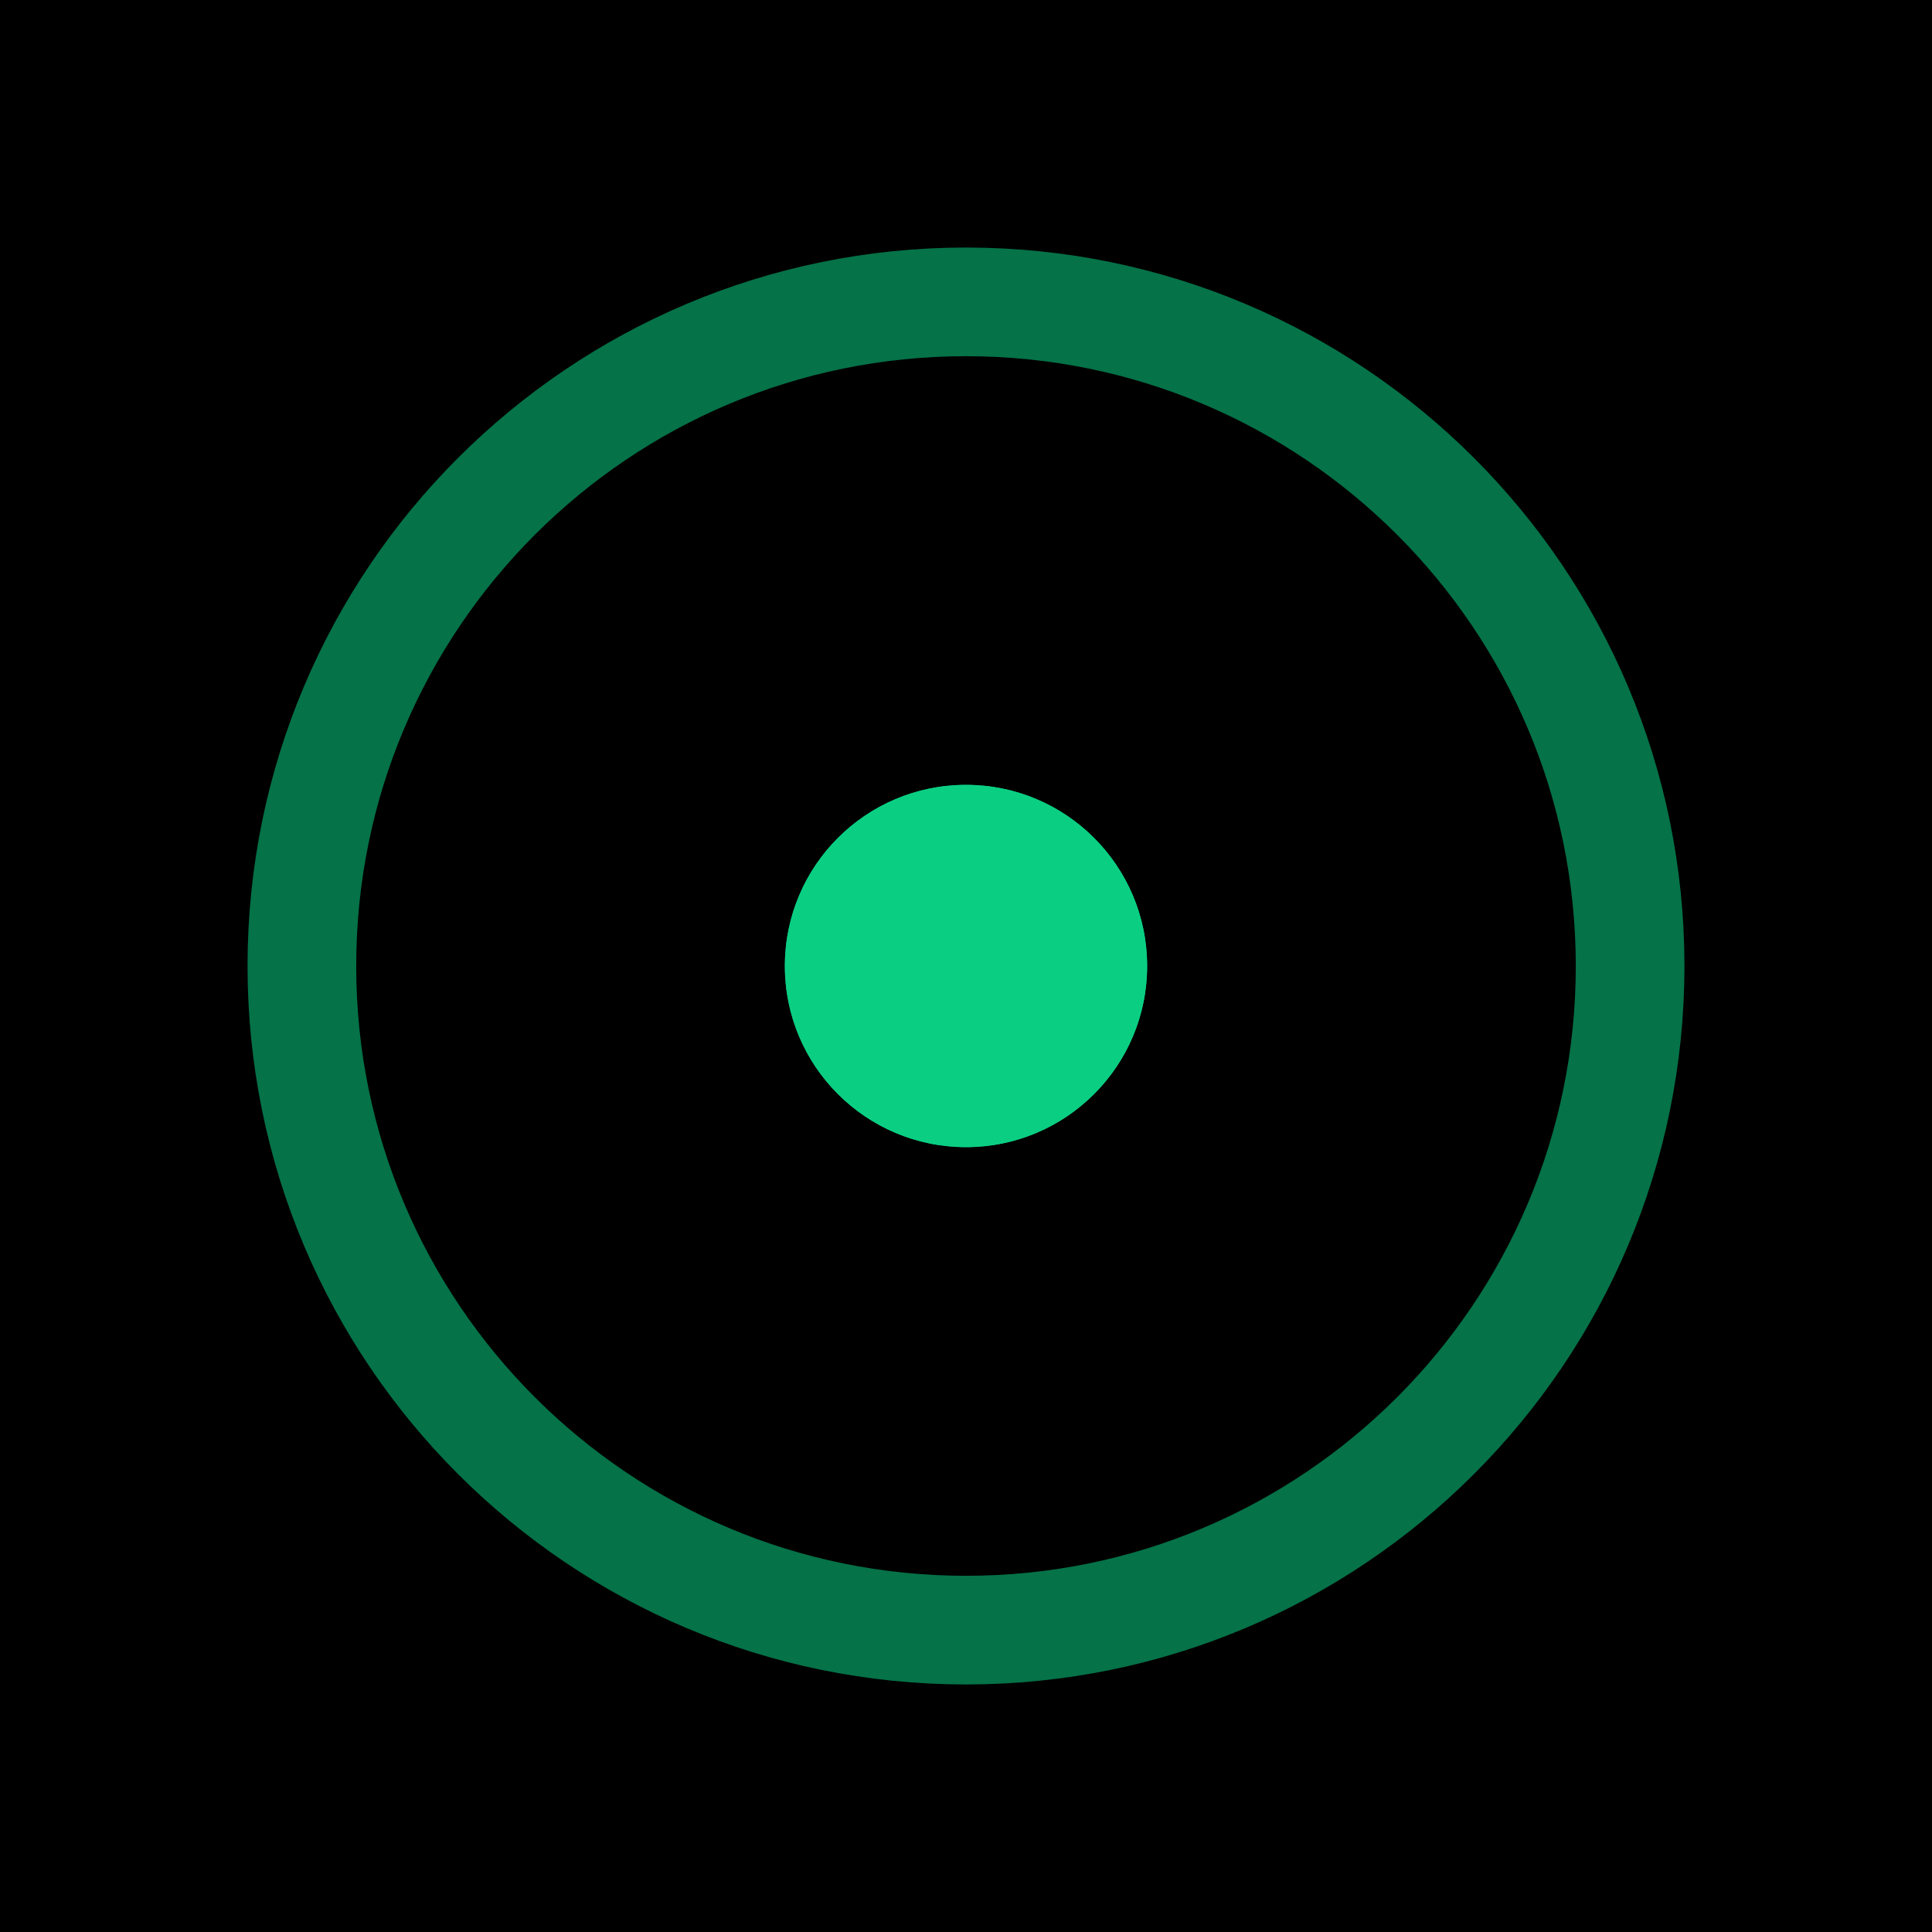
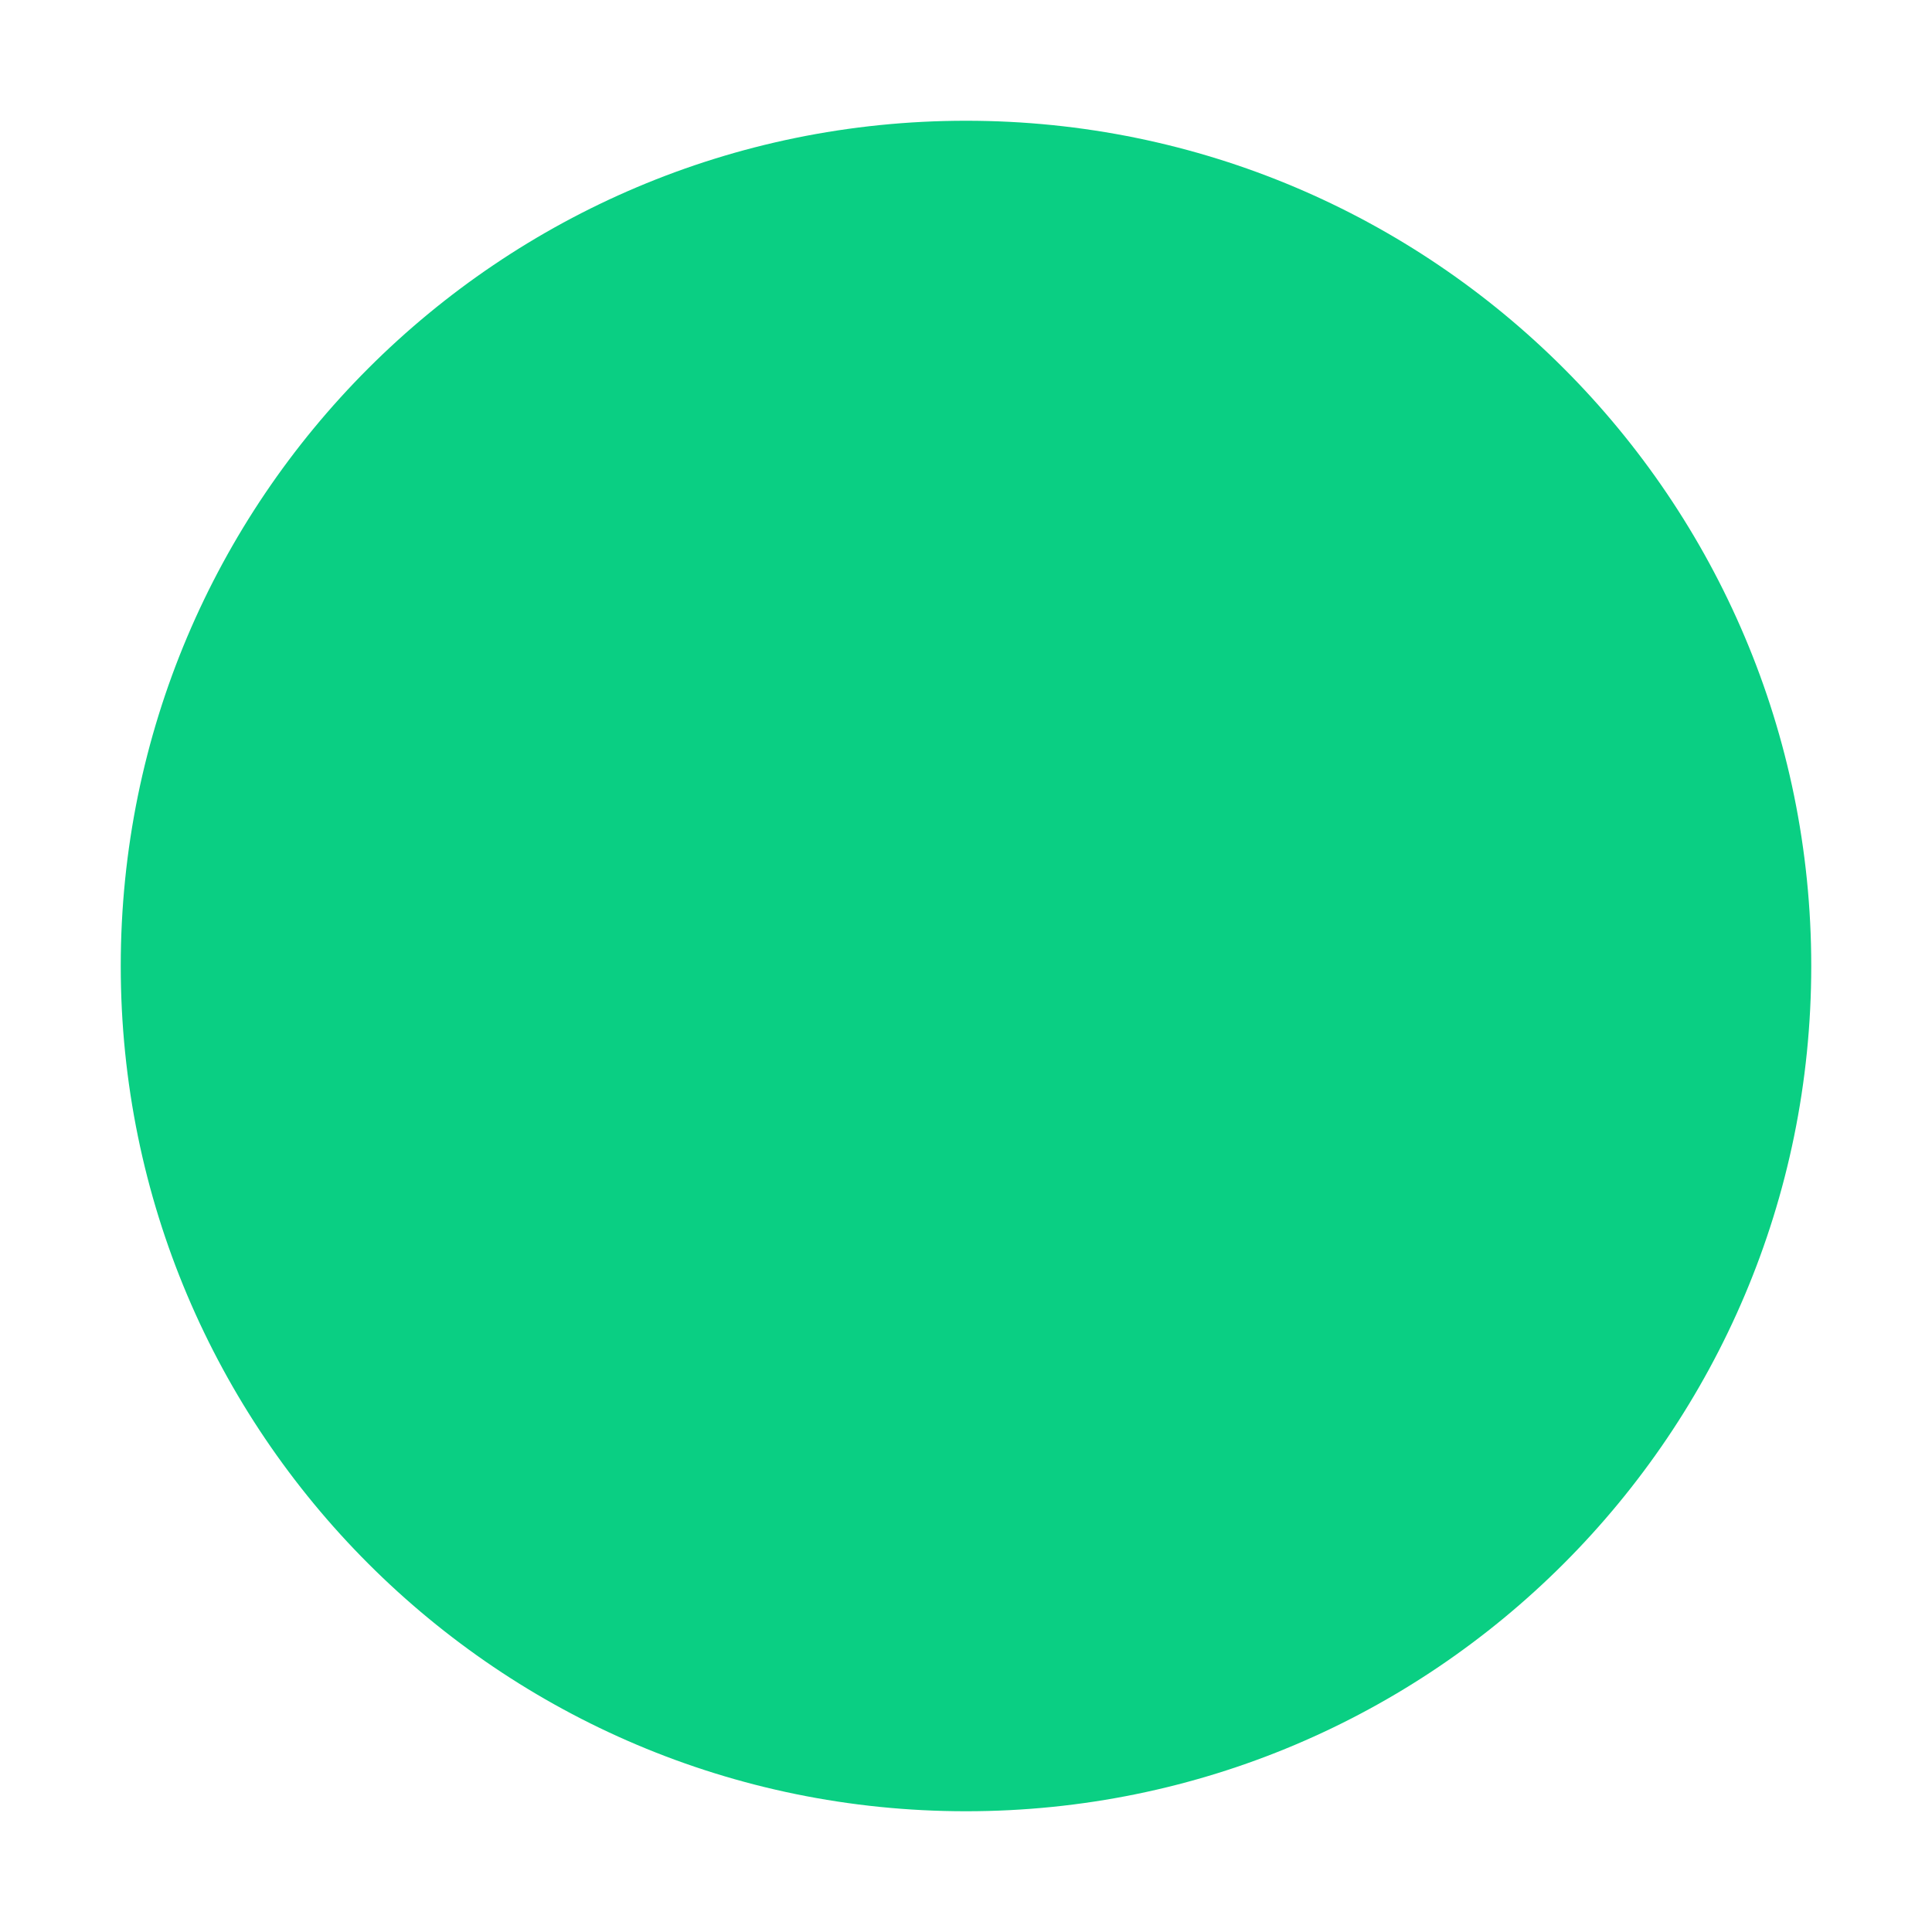
<svg xmlns="http://www.w3.org/2000/svg" viewBox="0 0 32 32">
  <style>
-     .gb-fav-wave{transform-box:fill-box;transform-origin:center;animation:gb-fav-wave 2.2s ease-out infinite}
-     .gb-fav-dot{animation:gb-fav-blink 2.2s ease-in-out infinite}
-     @keyframes gb-fav-wave{0%{transform:scale(1);opacity:.65}70%,100%{transform:scale(3.2);opacity:0}}
-     @keyframes gb-fav-blink{0%,100%{opacity:1}55%{opacity:.45}}
+     .gb-fav-dot{transform-box:fill-box;transform-origin:center;animation:gb-fav-pulse 2.2s ease-in-out infinite}
+     @keyframes gb-fav-pulse{0%,100%{transform:scale(1);opacity:1}50%{transform:scale(1.08);opacity:.85}}
    @media (prefers-reduced-motion:reduce){
-       .gb-fav-wave{animation:none;opacity:0}
-       .gb-fav-dot{animation:none;opacity:1}
+       .gb-fav-dot{animation:none}
    }
  </style>
-   <rect width="32" height="32" fill="#000000" />
-   <circle cx="16" cy="16" r="11" fill="none" stroke="#0ACF83" stroke-opacity="0.55" stroke-width="1.8" />
-   <circle class="gb-fav-wave" cx="16" cy="16" r="3" fill="#0ACF83" />
-   <circle class="gb-fav-dot" cx="16" cy="16" r="3" fill="#0ACF83" />
+   <circle class="gb-fav-dot" cx="16" cy="16" r="14" fill="#0ACF83" />
</svg>
